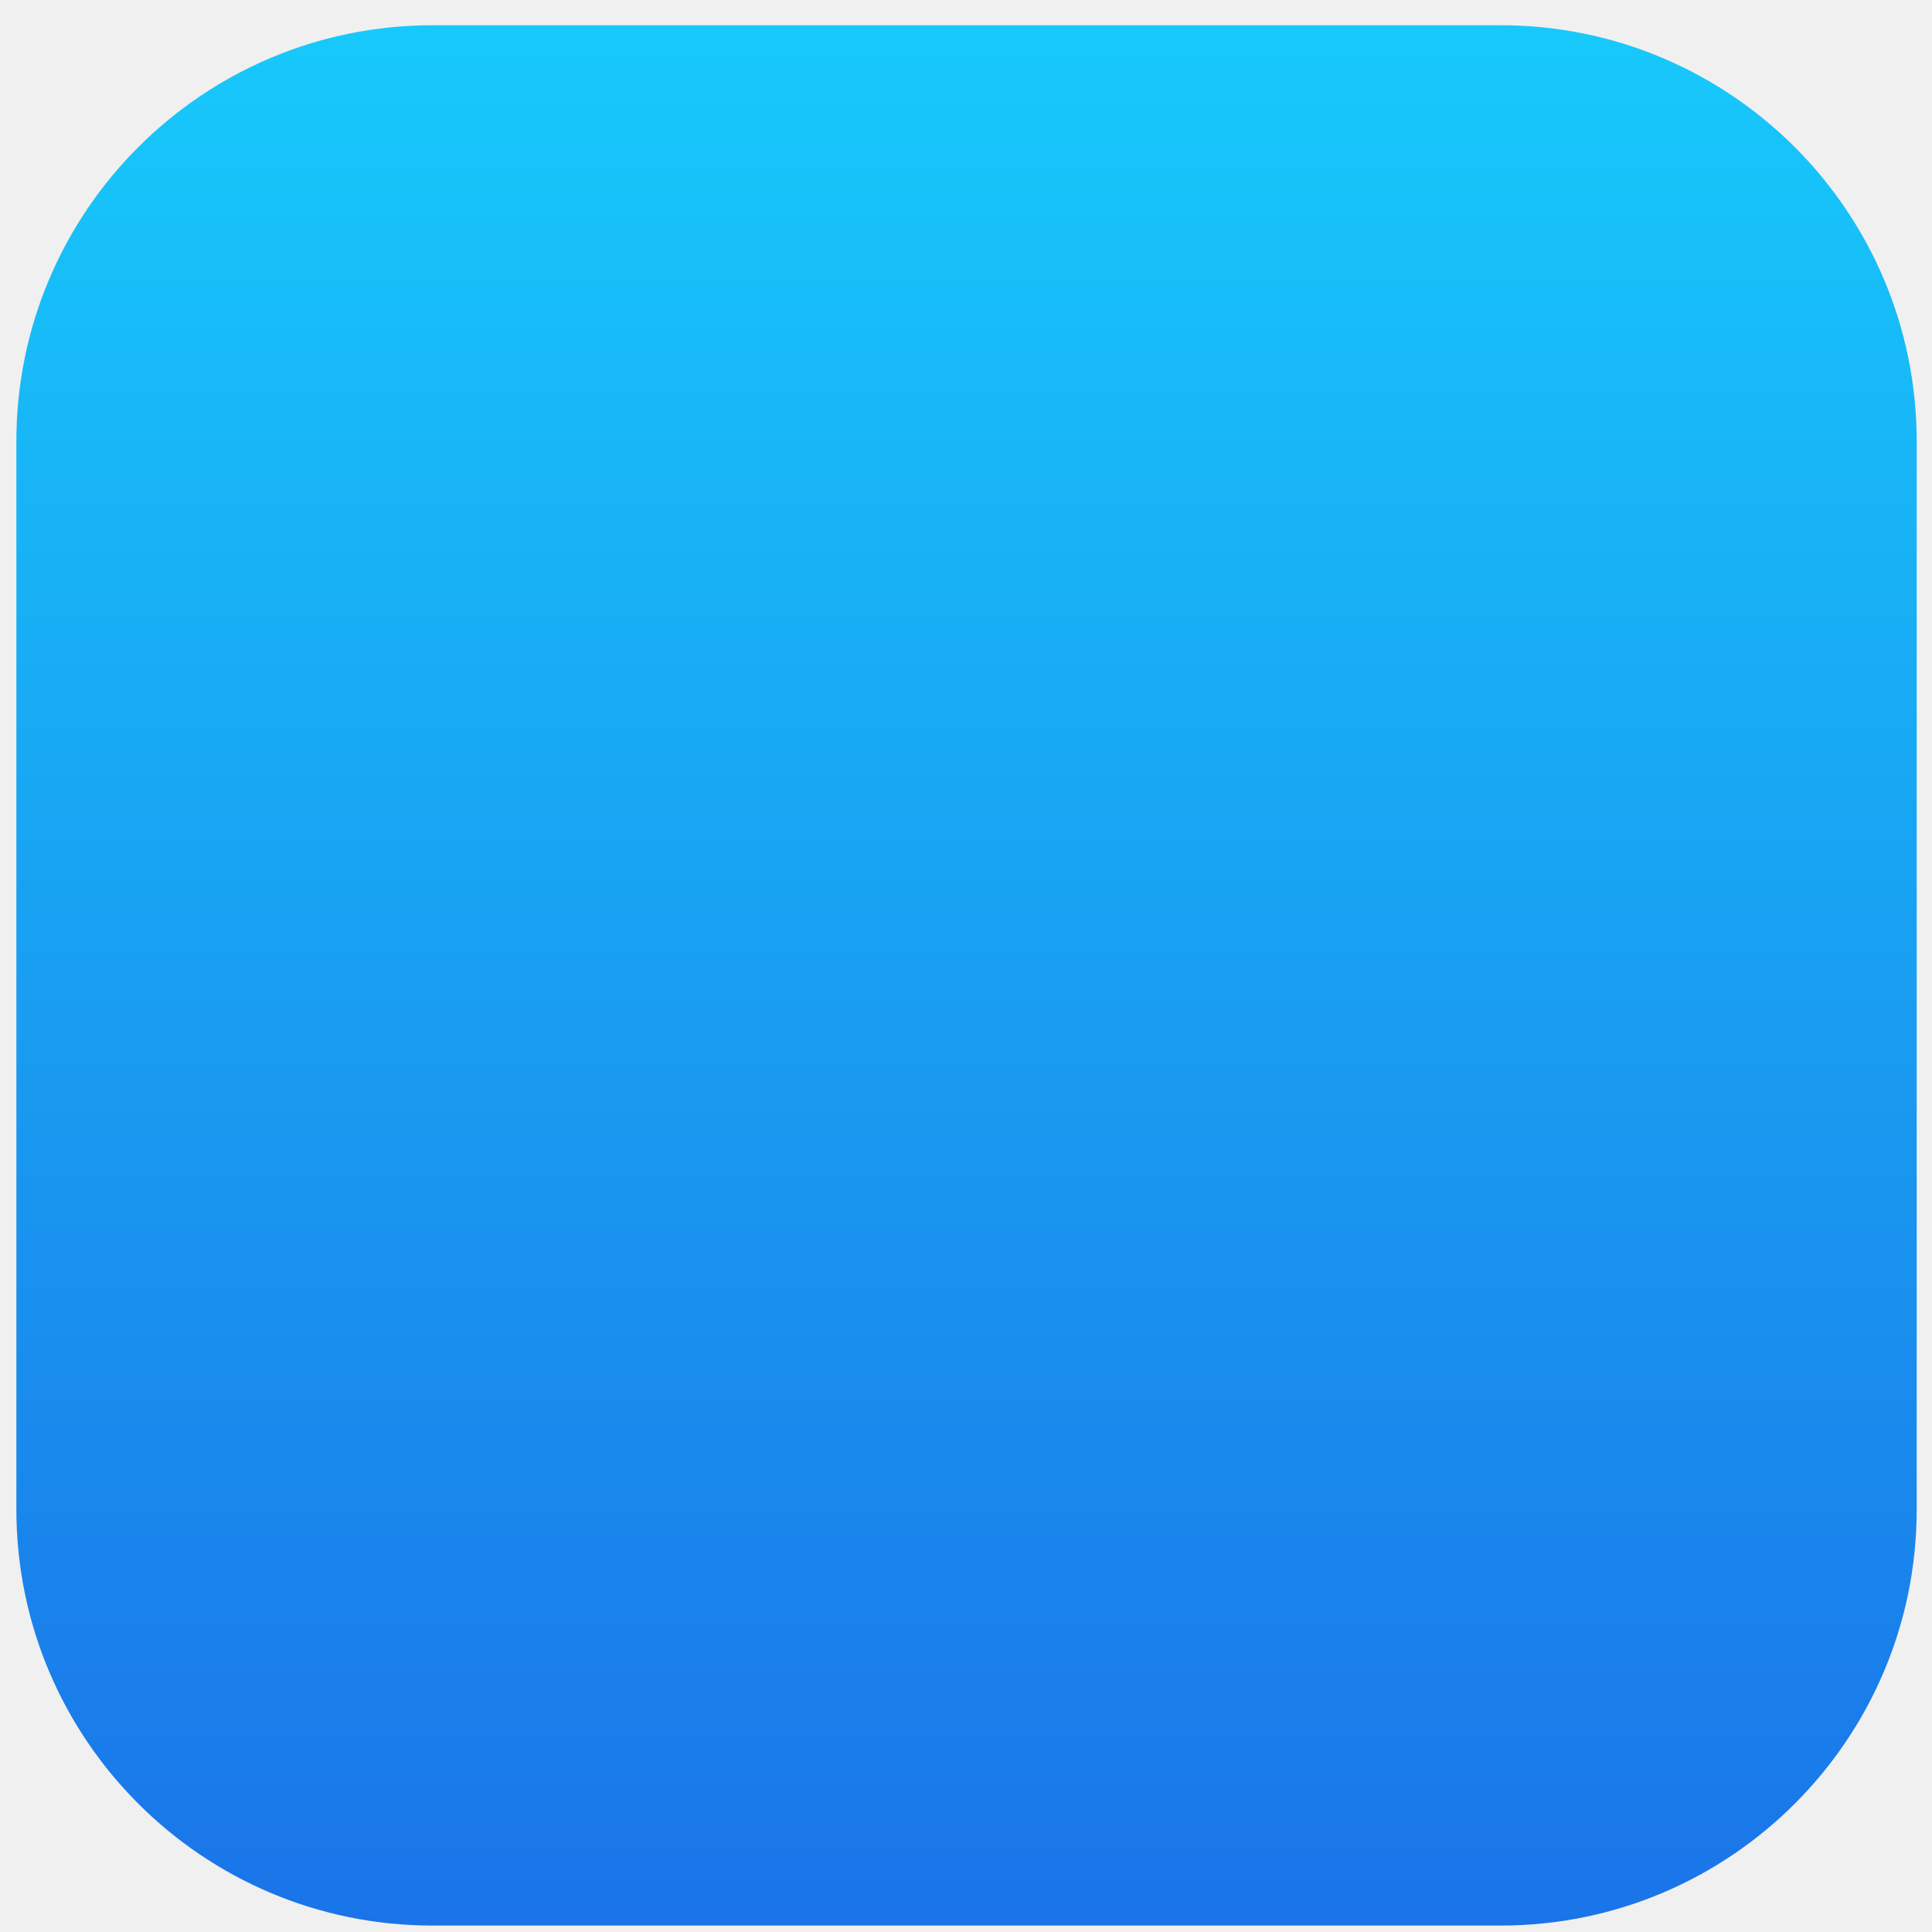
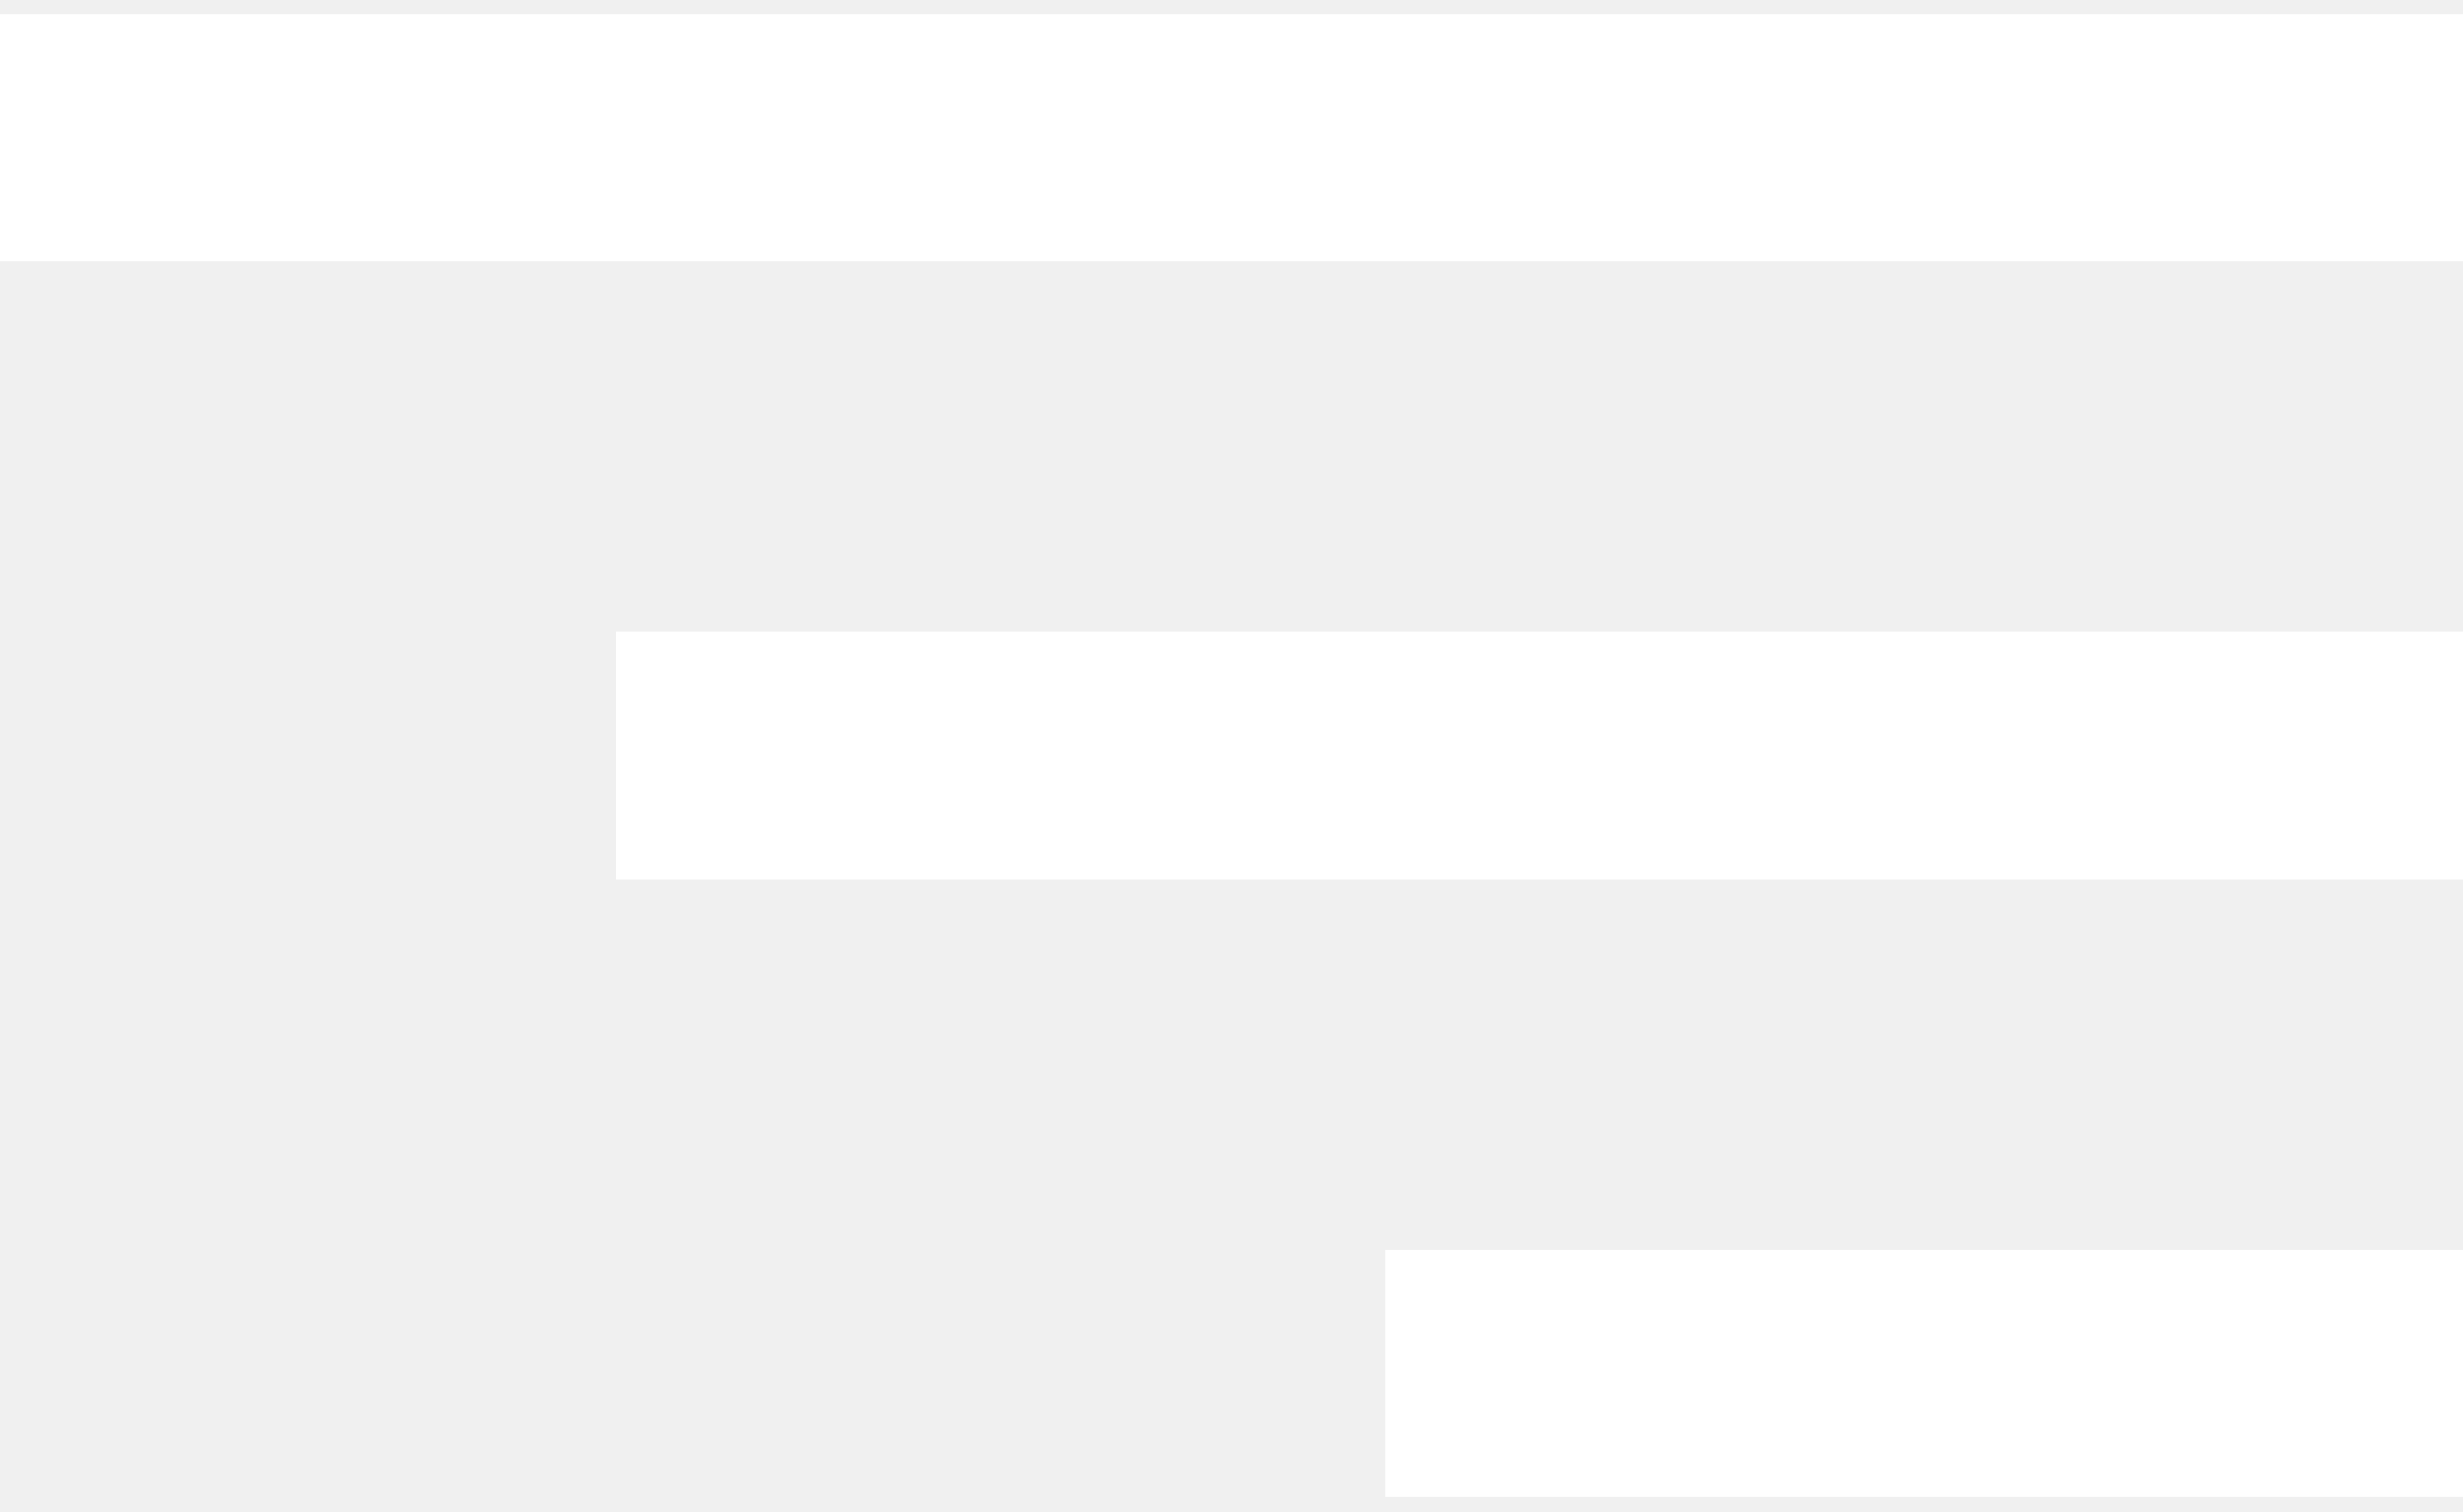
- <svg xmlns="http://www.w3.org/2000/svg" width="61" height="61" viewBox="0 0 61 61" fill="none">
-   <path d="M13.657 0.797H47.377C54.634 0.797 60.517 6.68 60.517 13.937V47.657C60.517 54.914 54.634 60.797 47.377 60.797H13.657C6.4 60.797 0.517 54.914 0.517 47.657V13.937C0.517 6.68 6.4 0.797 13.657 0.797Z" fill="url(#paint0_linear_62:2727)" />
-   <defs>
-     <linearGradient id="paint0_linear_62:2727" x1="30.517" y1="0.797" x2="30.517" y2="60.797" gradientUnits="userSpaceOnUse">
-       <stop stop-color="#17C9FB" />
-       <stop offset="1" stop-color="#1A74E8" />
-     </linearGradient>
-   </defs>
+ <svg xmlns="http://www.w3.org/2000/svg" width="44" height="27" viewBox="0 0 44 27" fill="none">
+   <path d="M0 0.25H44V4.667H0V0.25ZM11 11.292H44V15.708H11V11.292ZM24.75 22.333H44V26.75H24.75V22.333Z" fill="white" />
</svg>
